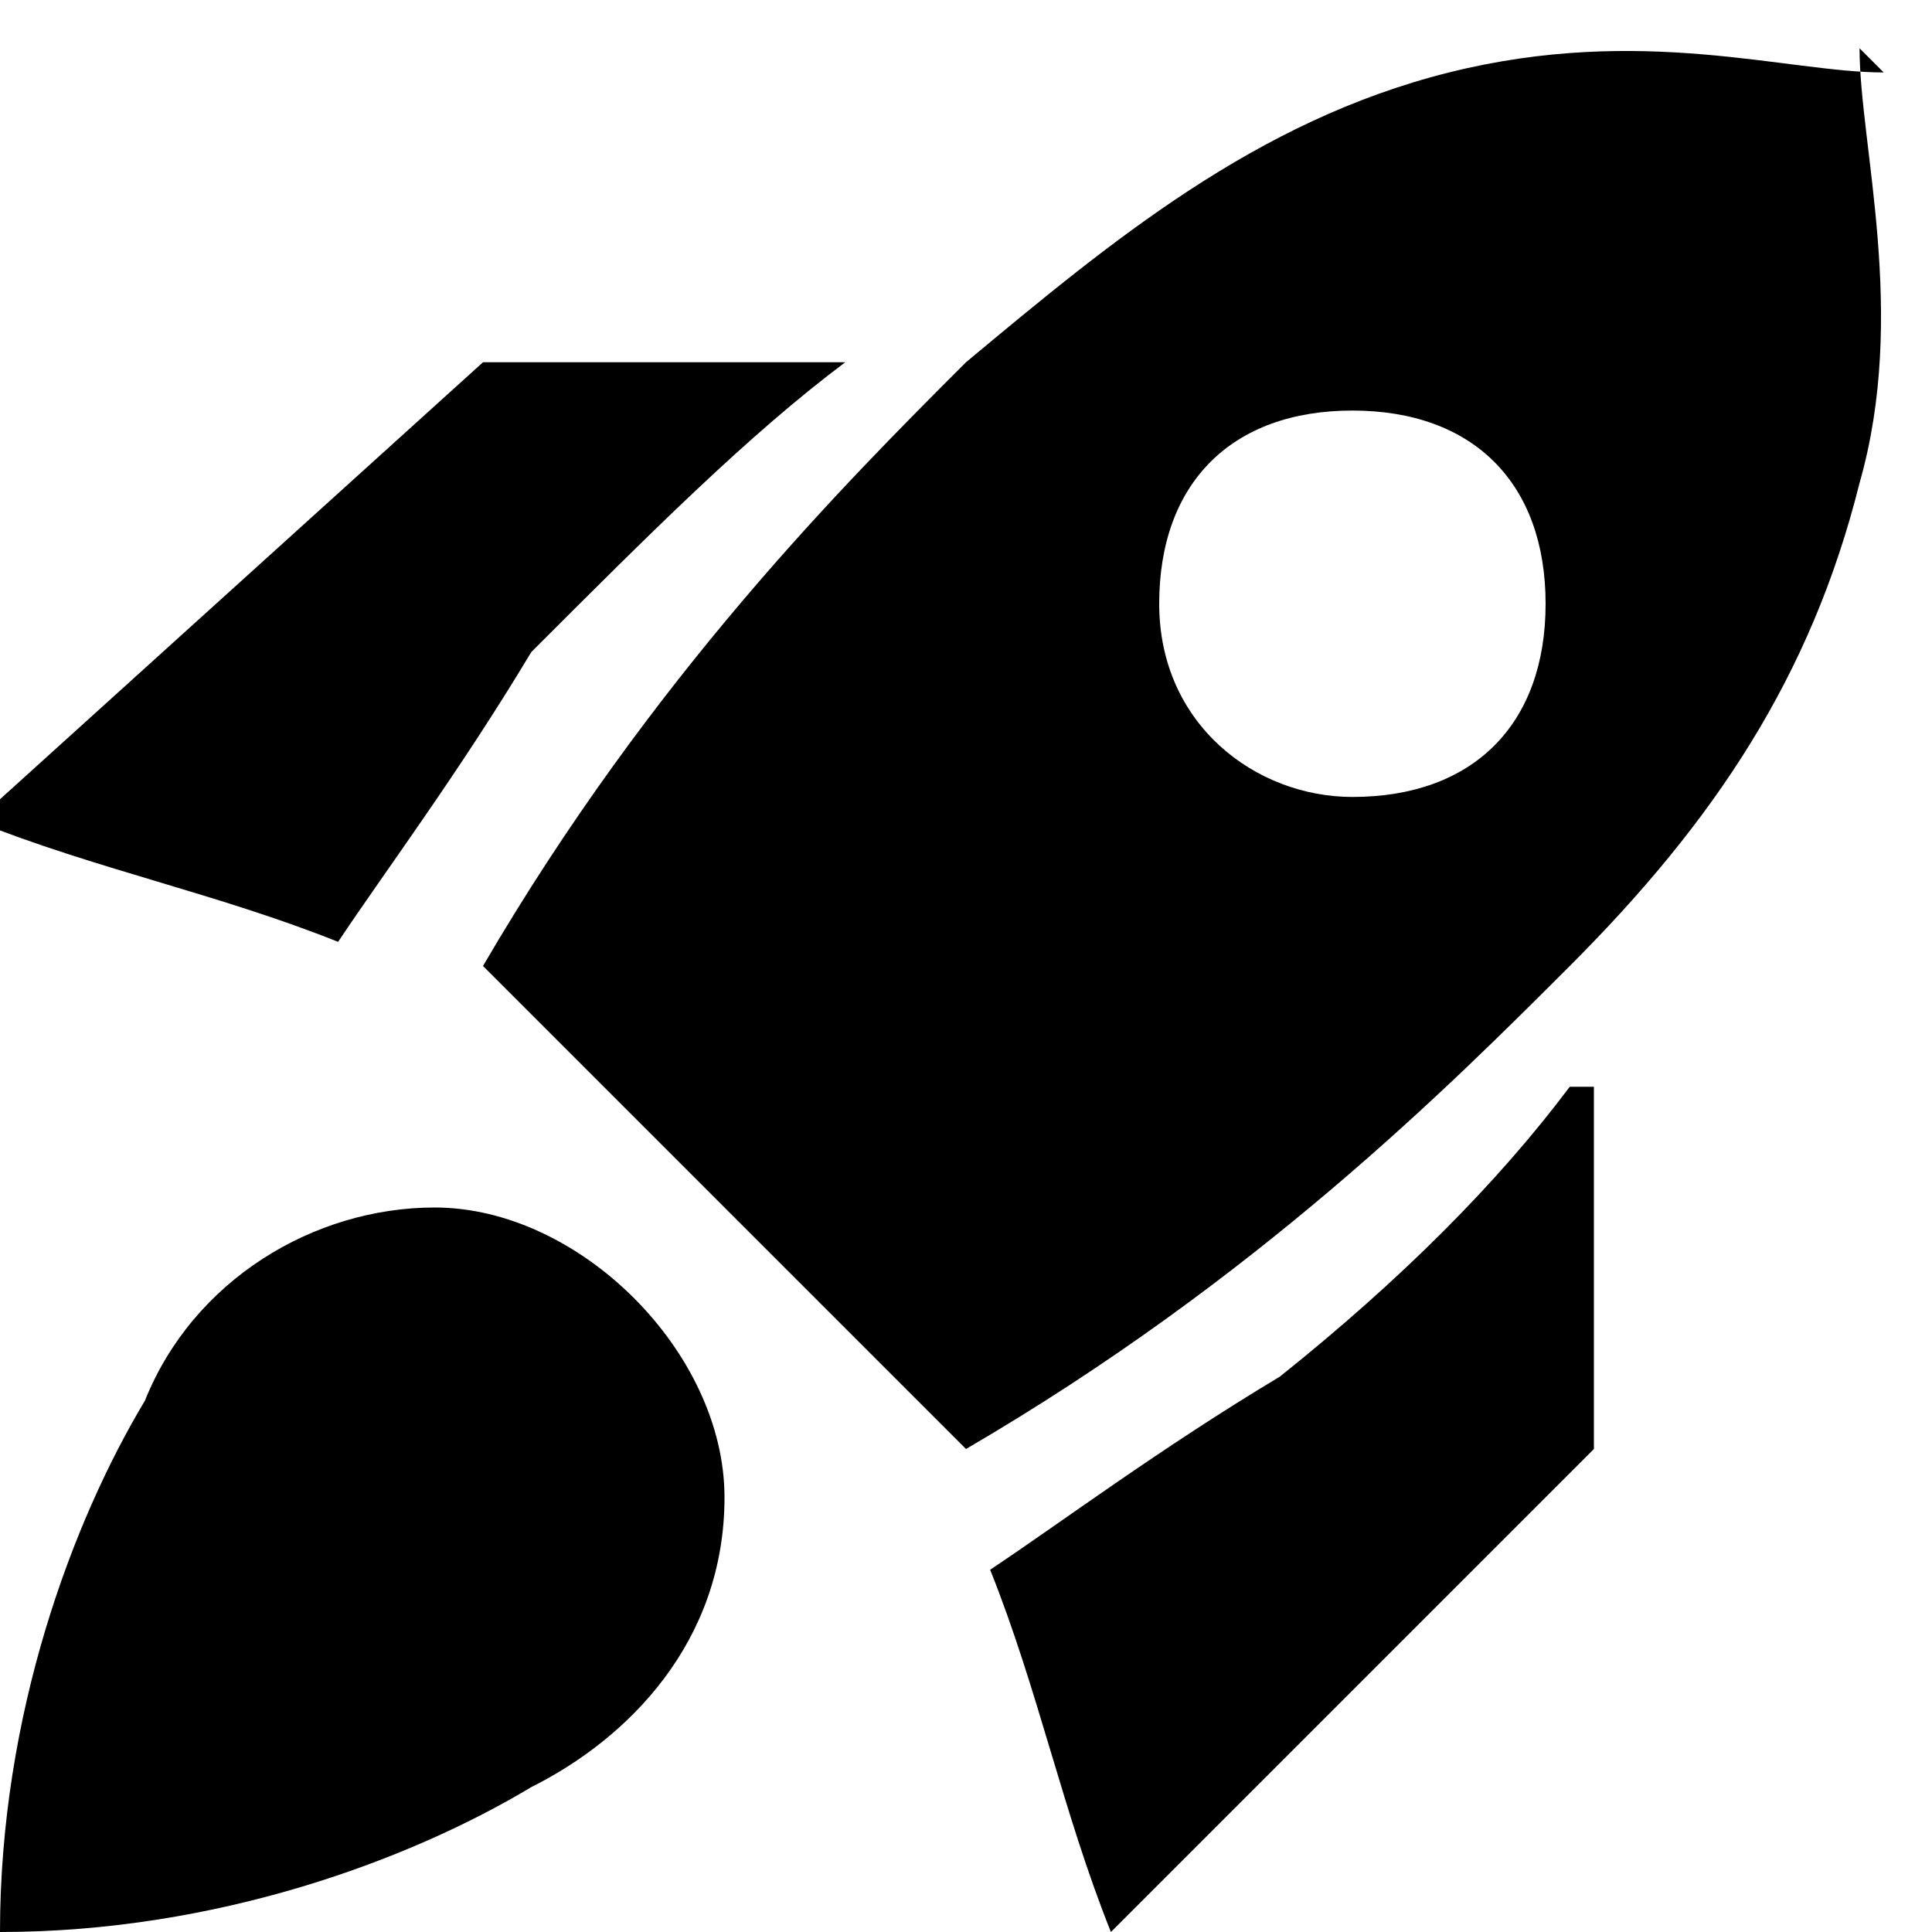
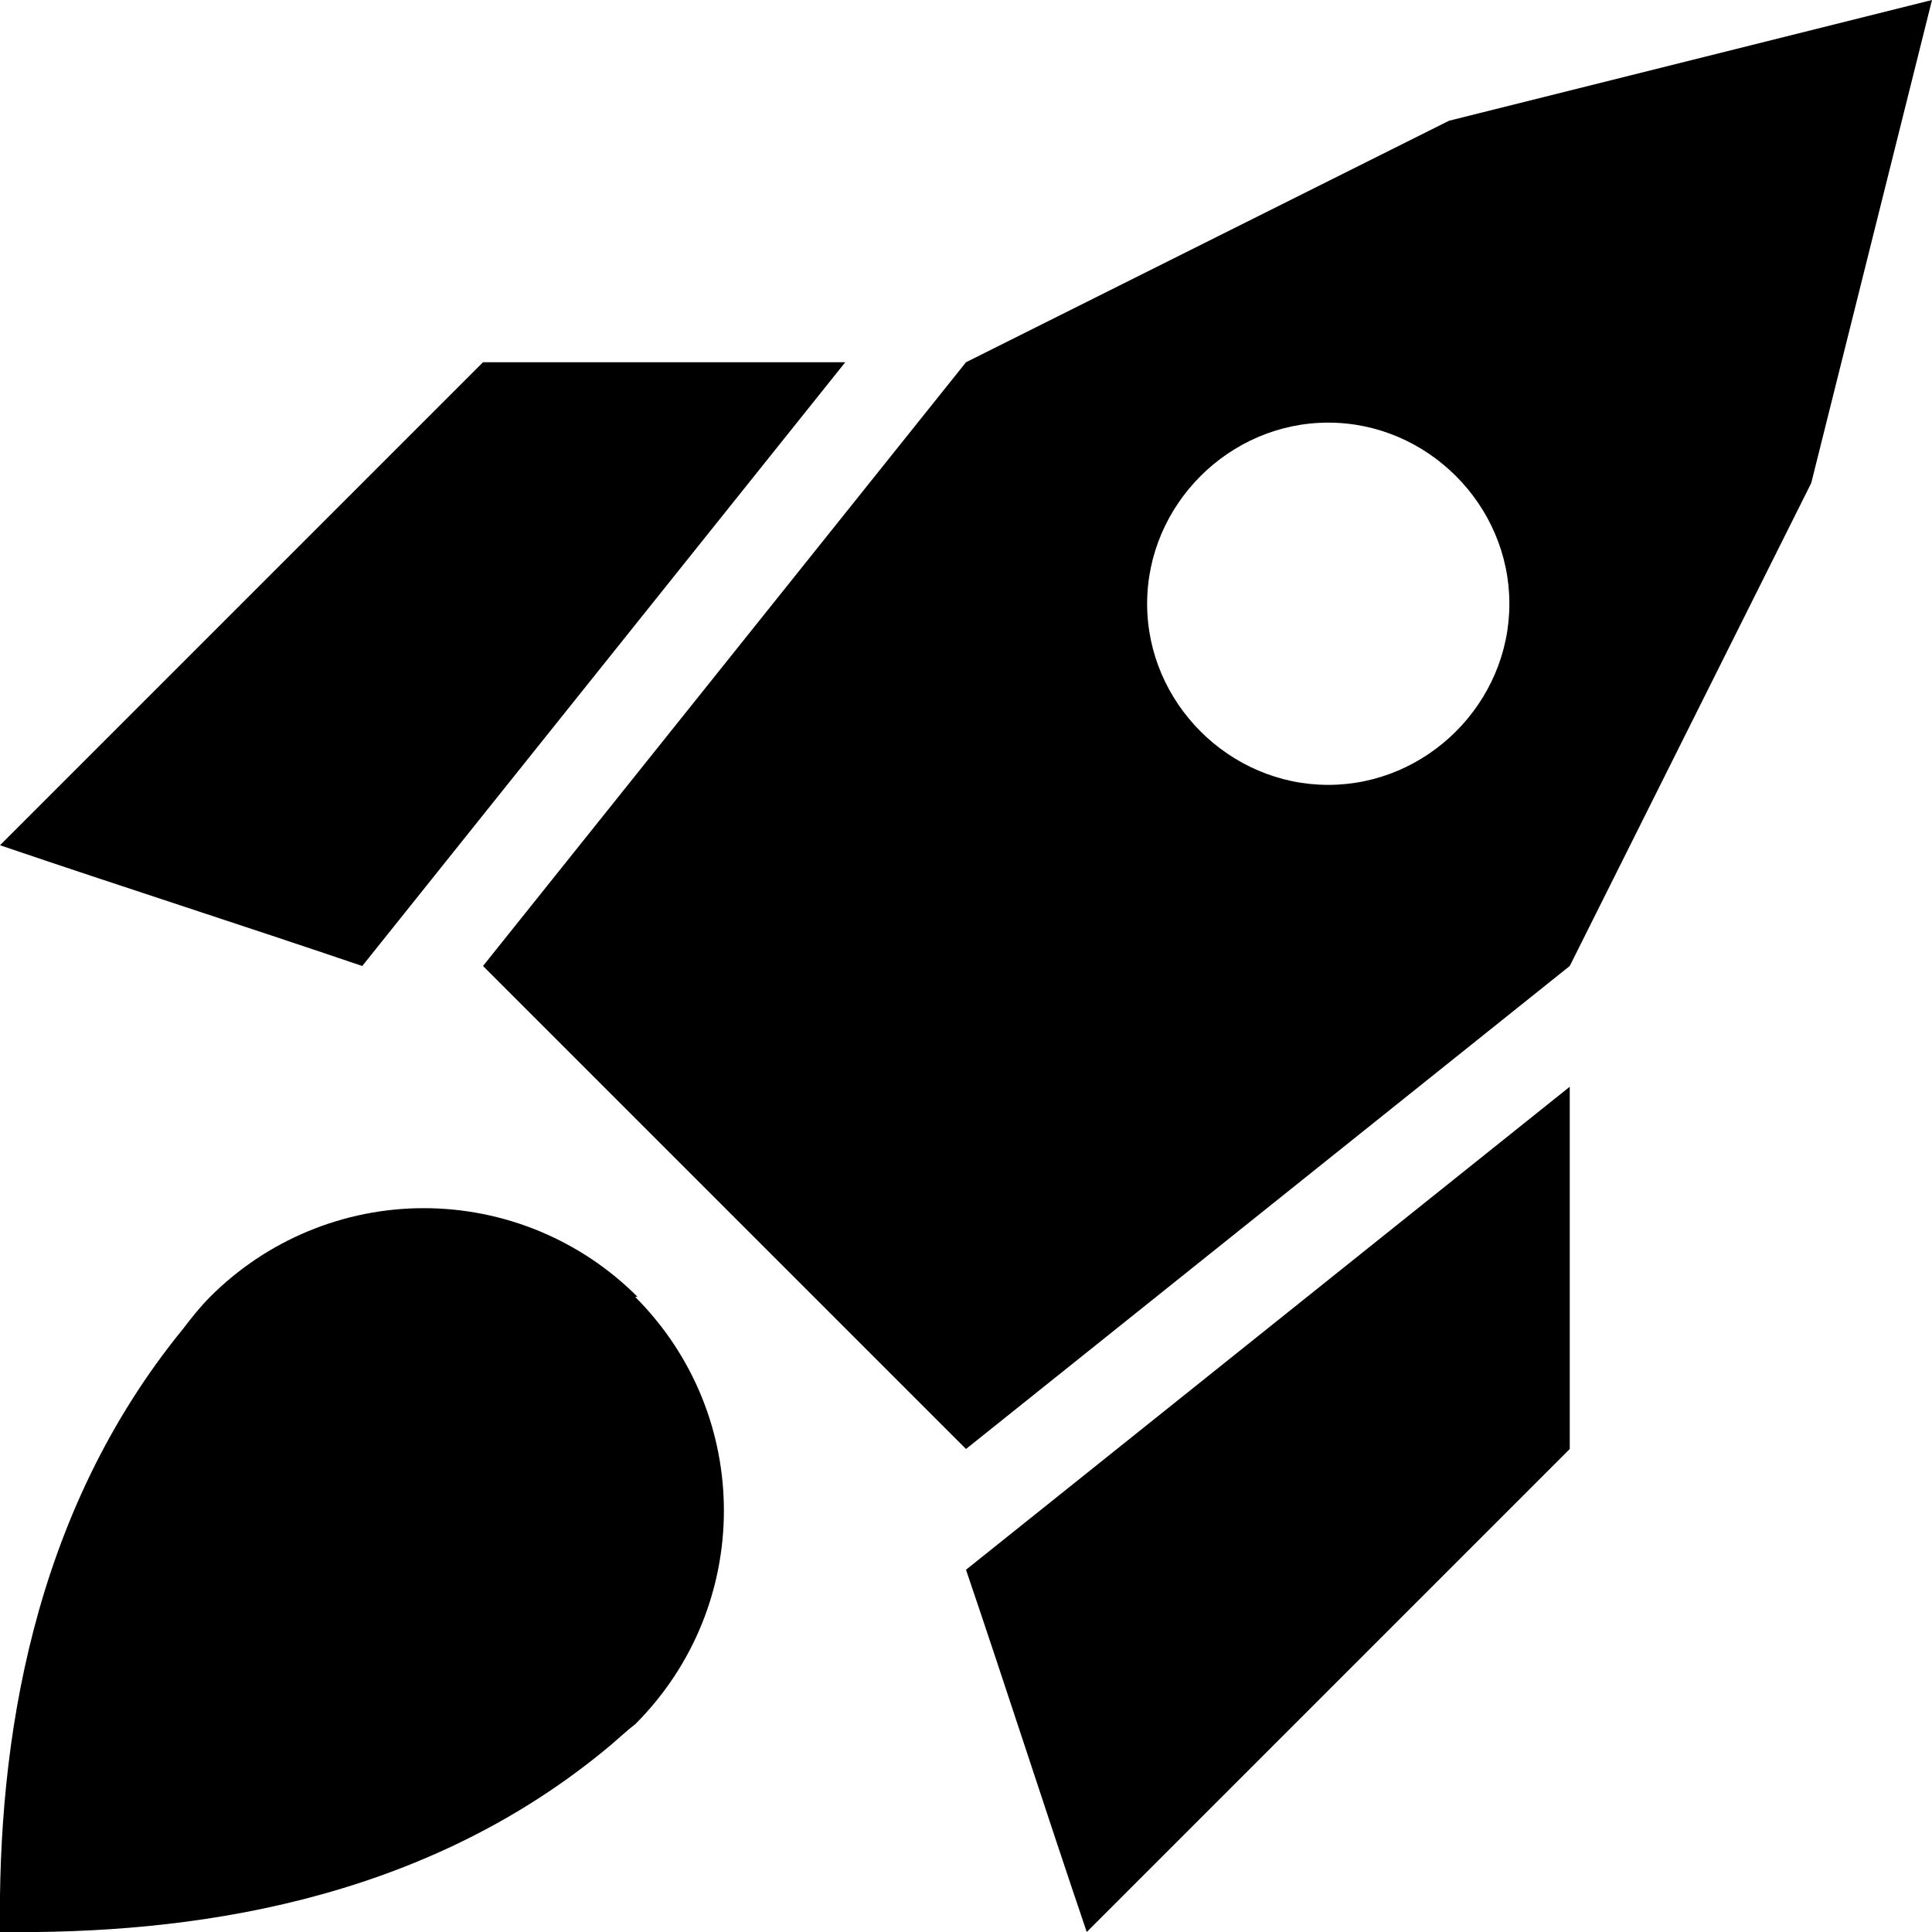
<svg xmlns="http://www.w3.org/2000/svg" viewBox="0 0 8 8">
-   <path d="M1.8 5c-.5 0-1 .3-1.2.8C.3 6.3 0 7.1 0 8c.9 0 1.7-.3 2.2-.6.4-.2.8-.6.8-1.2S2.4 5 1.8 5ZM6.5 4.5c-.3.4-.7.8-1.2 1.2-.5.3-.9.6-1.2.8.2.5.3 1 .5 1.5l2-2V4.5ZM3.5 1.5c-.4.3-.8.7-1.3 1.2-.3.5-.6.9-.8 1.2-.5-.2-1-.3-1.5-.5L2 1.5h1.5ZM7.8.3c-.4 0-1-.2-1.8 0S4.6 1 4 1.5C3.5 2 2.7 2.8 2 4l2 2c1.2-.7 2-1.5 2.5-2 .6-.6 1-1.2 1.2-2 .2-.7 0-1.4 0-1.8Zm-2.2 3c-.4 0-.8-.3-.8-.8s.3-.8.8-.8.8.3.8.8-.3.8-.8.8Z" />
+   <path d="m4.5 8 2-2V4.5L4 6.5c.17.5.33 1 .5 1.5ZM3.5 1.5H2l-2 2c.5.17 1 .33 1.5.5l2-2.5ZM2.64 5.37a1.25 1.25 0 0 0-1.77 0c-.04.04-.08.09-.11.13C.13 6.27-.01 7.22 0 8c.78.01 1.73-.12 2.5-.75.05-.04.09-.08.13-.11.49-.49.49-1.28 0-1.77ZM6 .5l-2 1L2 4l2 2 2.5-2 1-2L8 0 6 .5Zm-.5 2.75c-.41 0-.75-.34-.75-.75s.34-.75.75-.75.75.34.75.75-.34.75-.75.75Z" />
</svg>
